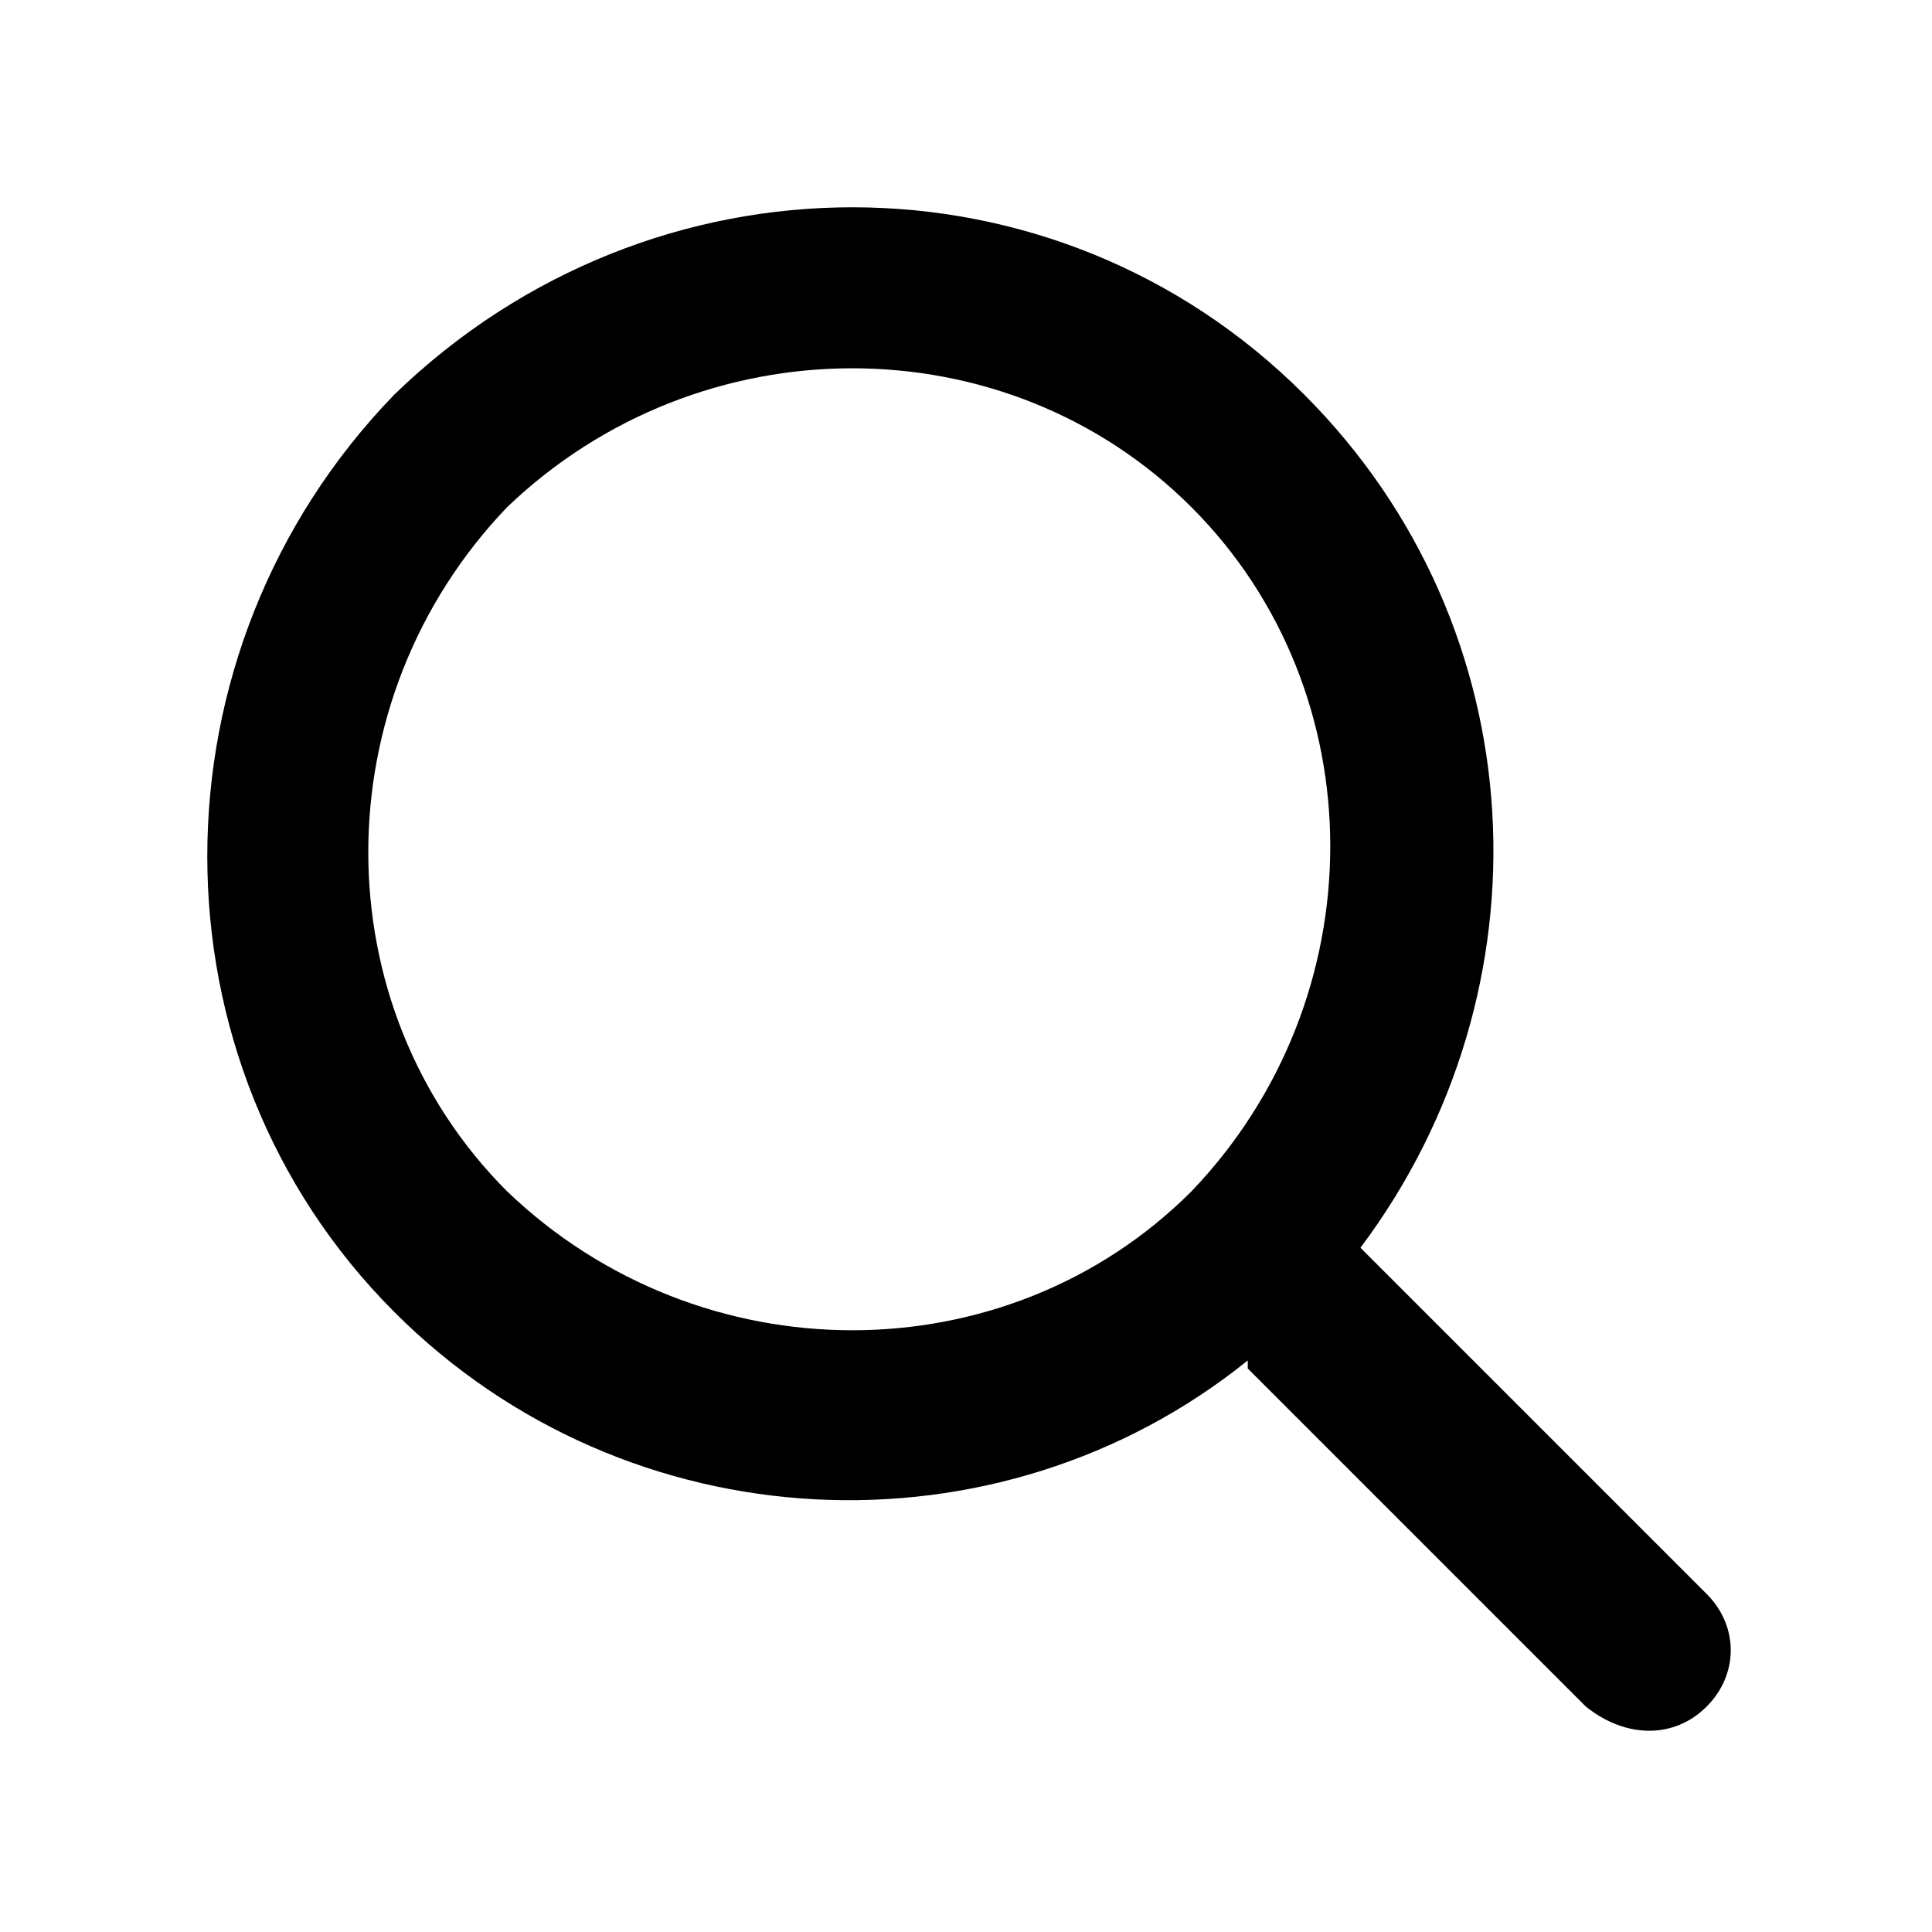
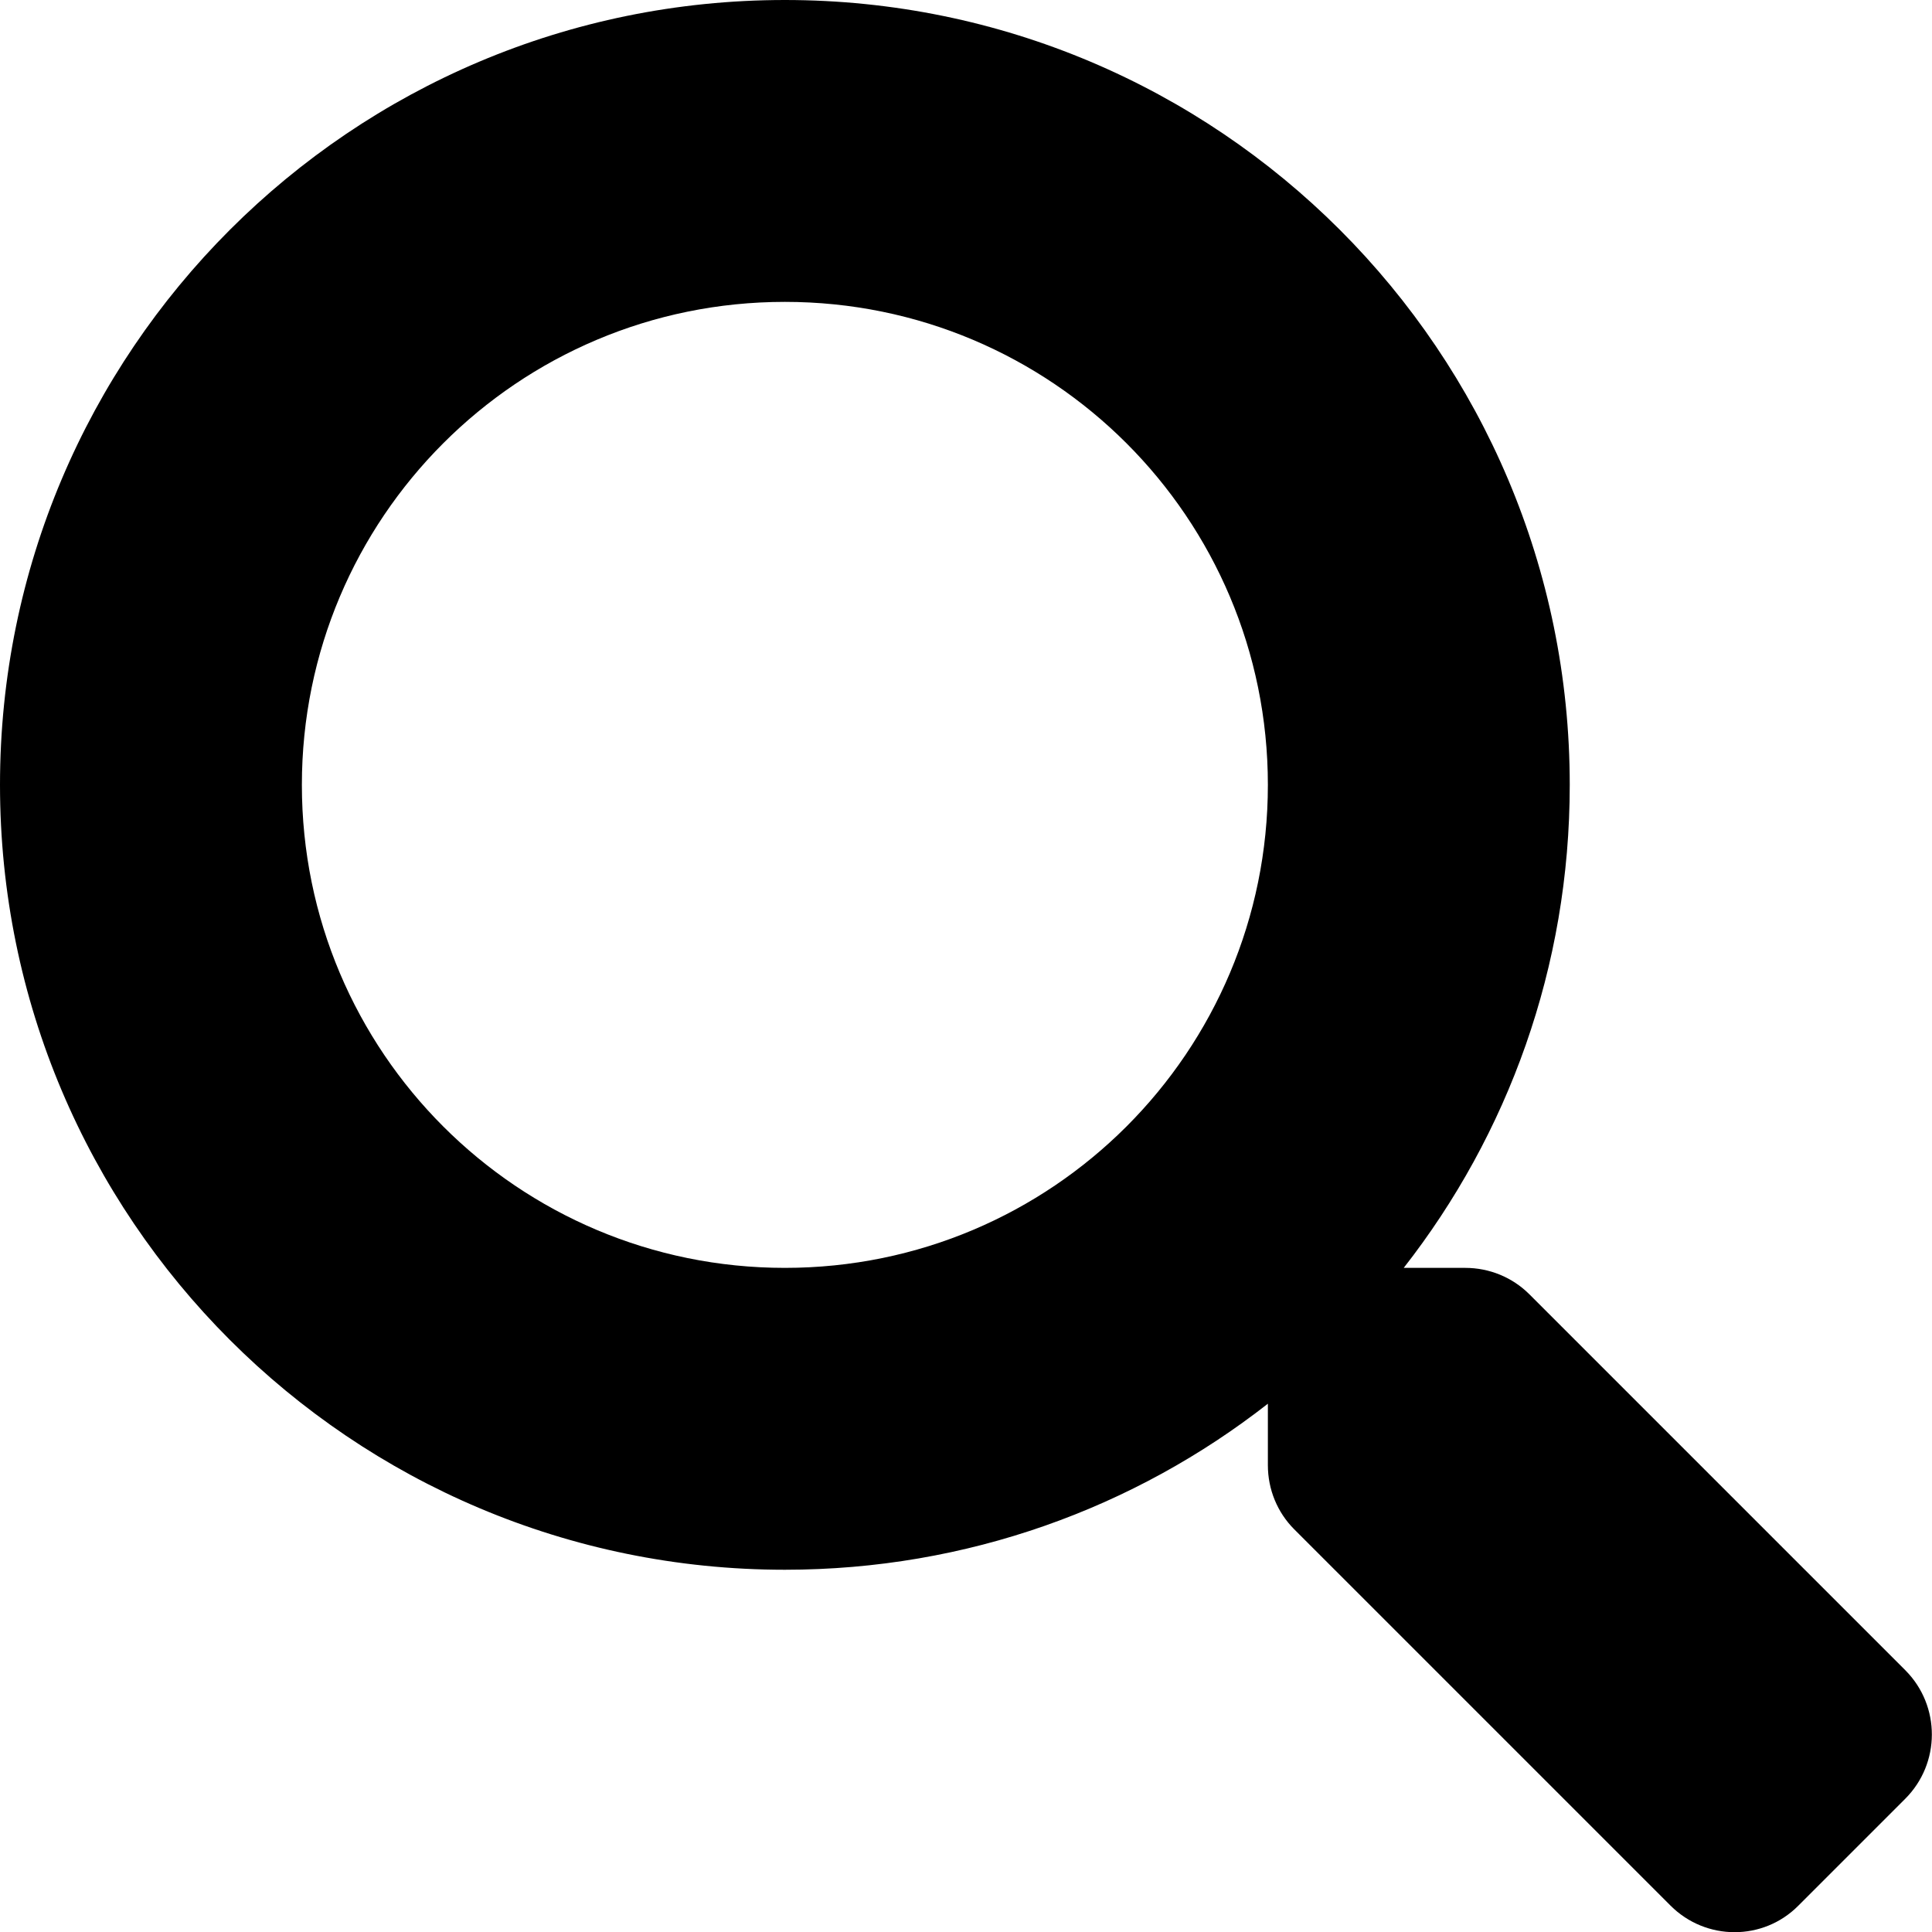
- <svg xmlns="http://www.w3.org/2000/svg" viewBox="0 0 24 24" width="24" height="24">
-   <path d="M16.9,15.5c2.4-3.2,2.2-7.7-0.7-10.6c-3.1-3.1-8.1-3.1-11.3,0c-3.1,3.2-3.1,8.3,0,11.4     c2.9,2.9,7.5,3.1,10.6,0.6c0,0.1,0,0.1,0,0.1l4.2,4.2c0.5,0.4,1.1,0.4,1.5,0c0.4-0.4,0.4-1,0-1.4L16.9,15.5     C16.9,15.5,16.9,15.5,16.9,15.5L16.9,15.5z M14.8,6.3c2.3,2.3,2.3,6.1,0,8.5c-2.3,2.3-6.1,2.3-8.5,0C4,12.5,4,8.7,6.3,6.3     C8.7,4,12.5,4,14.8,6.3z" />
+ <svg xmlns="http://www.w3.org/2000/svg" viewBox="0 0 512 512">
+   <path d="M505 442.7L405.3 343c-4.5-4.5-10.6-7-17-7H372c27.6-35.3 44-79.7 44-128C416 93.1 322.9 0 208 0S0 93.1 0 208s93.1 208 208 208c48.3 0 92.7-16.4 128-44v16.3c0 6.4 2.5 12.5 7 17l99.7 99.7c9.4 9.4 24.6 9.4 33.9 0l28.3-28.3c9.4-9.4 9.4-24.6.1-34zM208 336c-70.7 0-128-57.2-128-128 0-70.7 57.2-128 128-128 70.7 0 128 57.2 128 128 0 70.7-57.2 128-128 128z" />
</svg>
